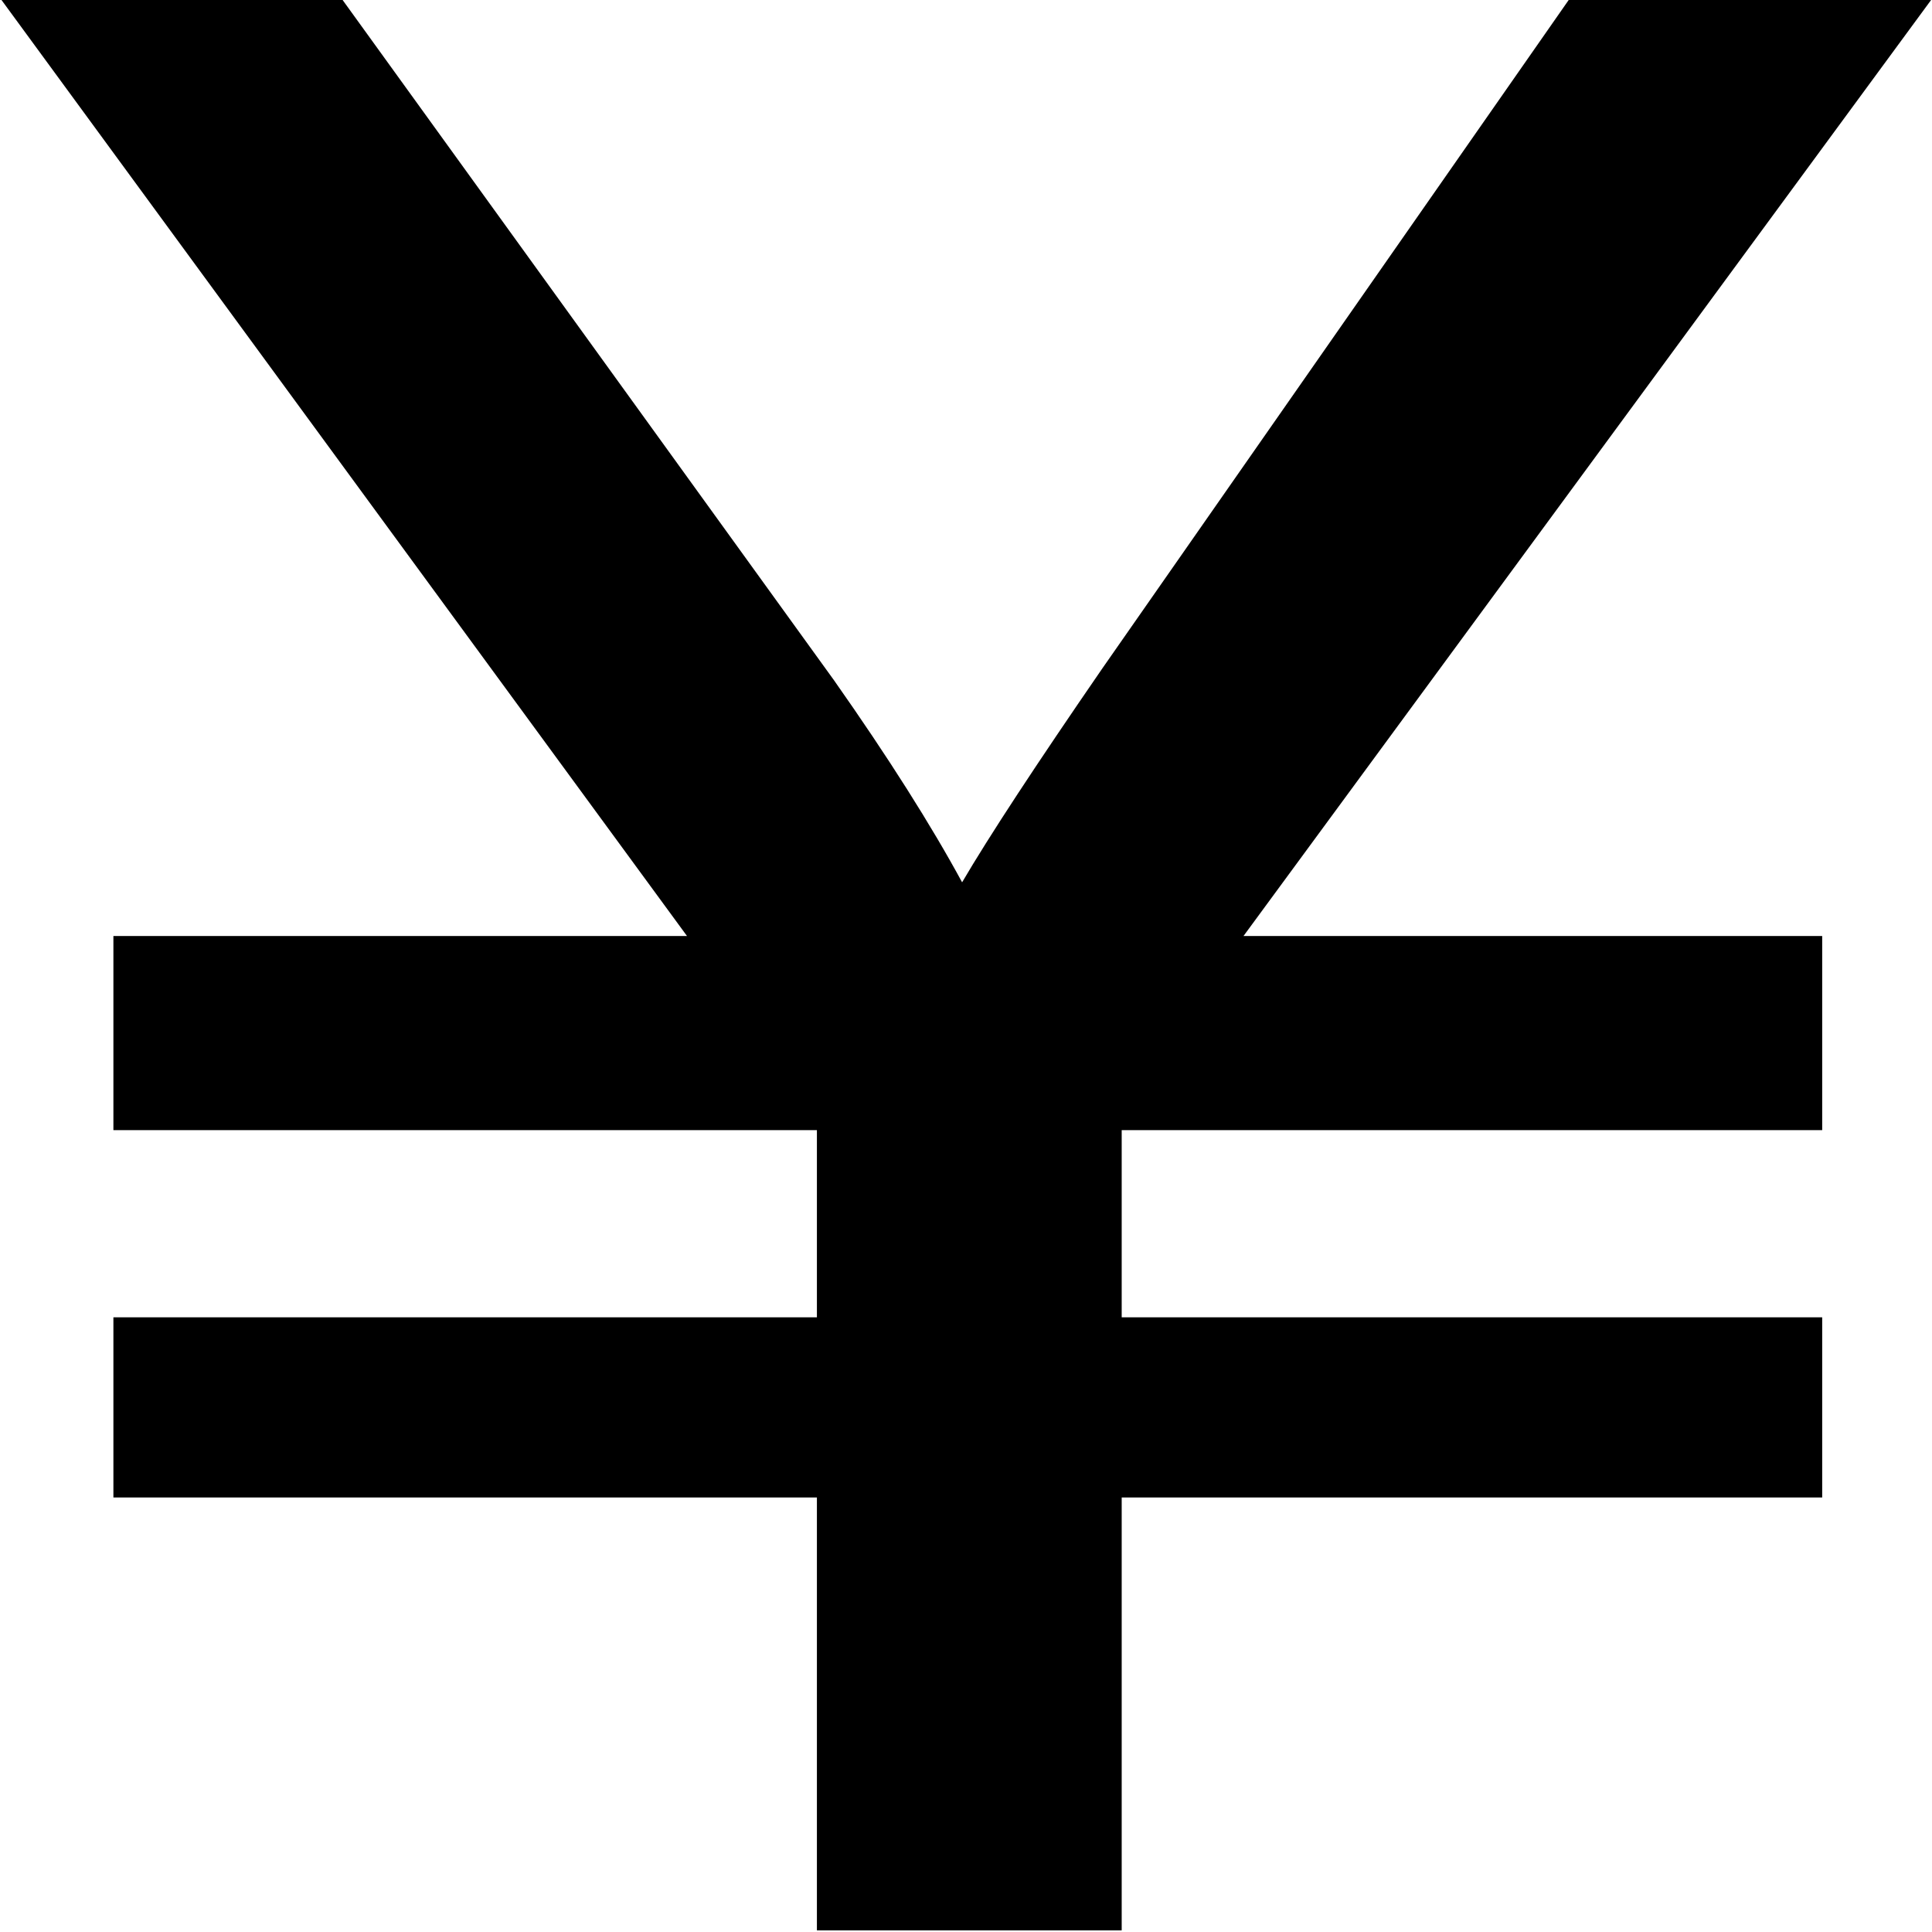
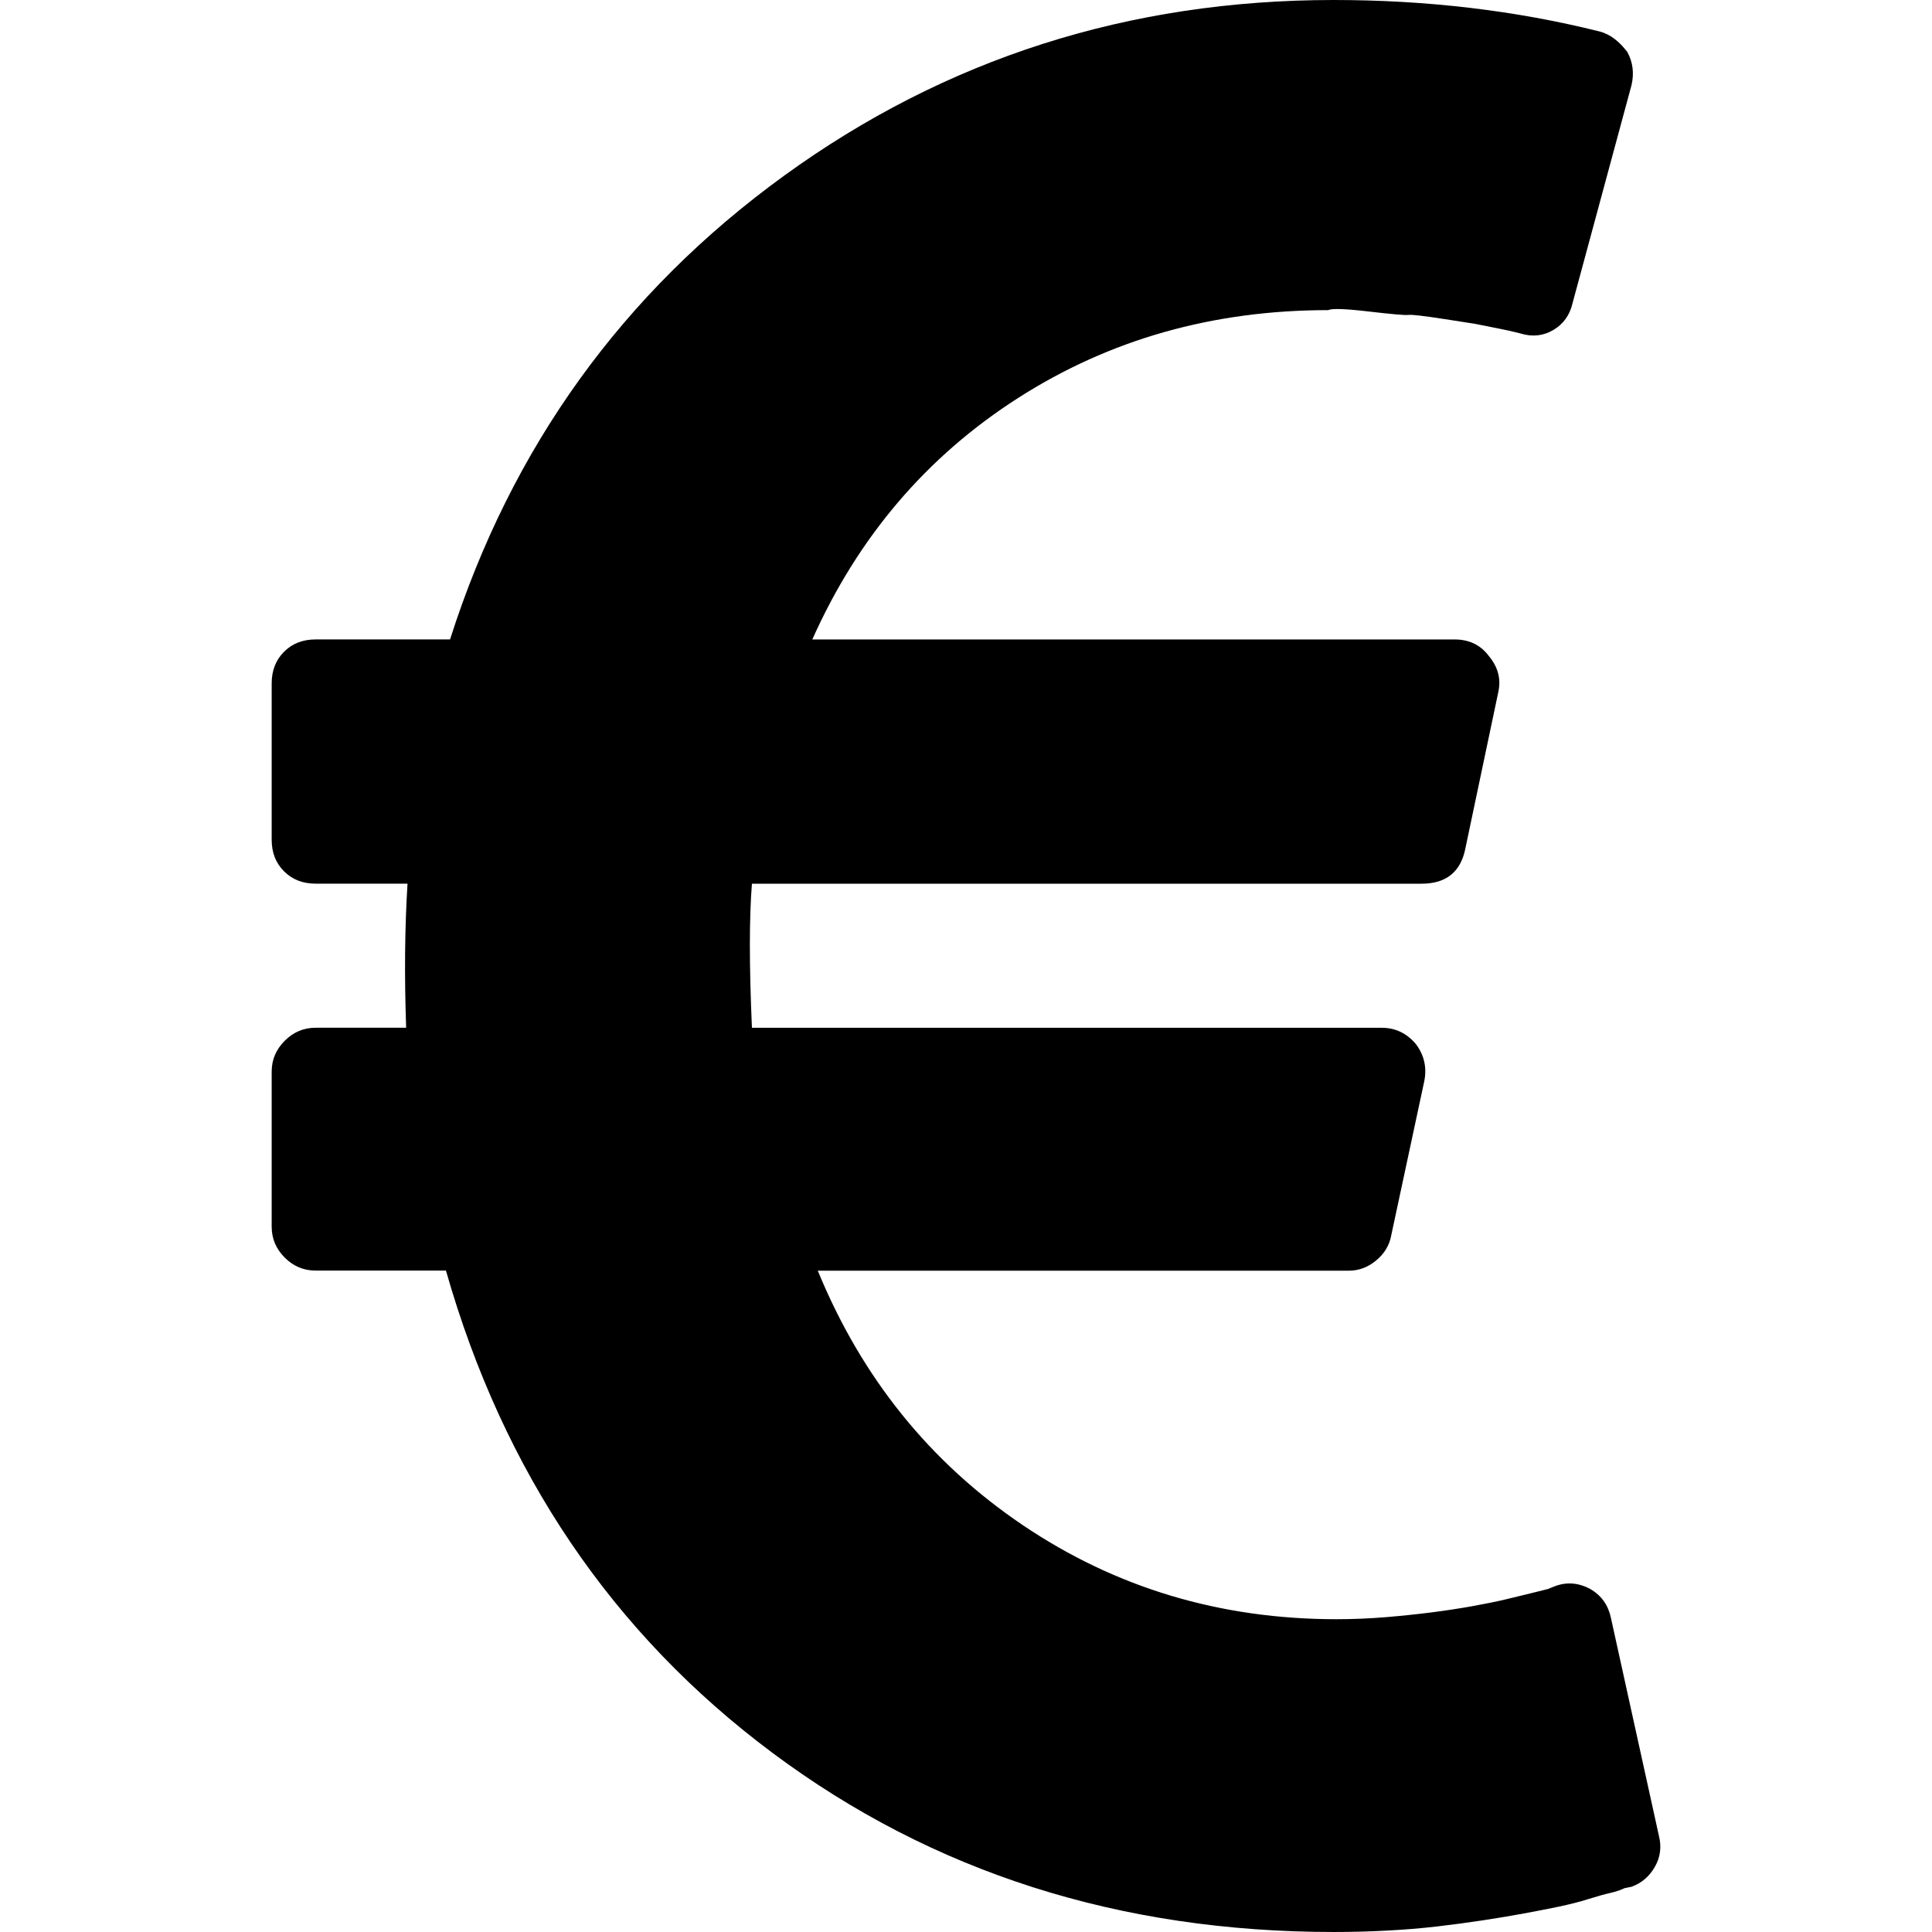
- <svg xmlns="http://www.w3.org/2000/svg" width="128" height="128">
-   <path d="M54.122 127.892v-28.68H7.513V87.274h46.609v-12.4H7.513v-12.86h38.003L.099 0h22.6l32.556 45.07c3.617 5.144 6.44 9.611 8.487 13.385 1.788-3.05 4.89-7.779 9.301-14.186L103.93 0h24.01L82.385 62.013h38.34v12.862h-46.41v12.4h46.41v11.937h-46.41v28.68H54.123z" />
+ <svg xmlns="http://www.w3.org/2000/svg" version="1.1" id="Capa_1" x="0px" y="0px" width="401.987px" height="401.987px" viewBox="0 0 401.987 401.987" style="enable-background:new 0 0 401.987 401.987;" xml:space="preserve">
+   <g>
+     <path d="M345.176,382.016l-9.996-45.392c-0.567-2.669-1.995-4.668-4.284-5.995c-2.475-1.335-4.948-1.52-7.42-0.568l-1.43,0.568   l-3.43,0.855c-1.525,0.376-3.285,0.808-5.283,1.283c-1.999,0.476-4.326,0.948-6.995,1.427c-2.655,0.476-5.476,0.907-8.419,1.287   c-2.949,0.373-6.132,0.712-9.561,0.999c-3.43,0.281-6.852,0.425-10.281,0.425c-24.174,0-45.922-6.517-65.239-19.555   c-19.32-13.042-33.548-30.696-42.683-52.961h110.486c2.098,0,4.001-0.712,5.708-2.143c1.719-1.424,2.766-3.183,3.139-5.284   l6.852-31.977c0.574-2.847,0-5.42-1.708-7.706c-1.903-2.286-4.288-3.43-7.139-3.43h-131.04c-0.571-12.942-0.571-22.934,0-29.978   h139.325c5.144,0,8.186-2.472,9.137-7.421l6.852-32.548c0.567-2.664-0.089-5.136-1.999-7.422c-1.707-2.284-4.086-3.431-7.132-3.431   h-133.62c9.517-21.317,23.791-38.066,42.827-50.248c19.034-12.185,40.542-18.274,64.524-18.274c0.764-0.38,3.569-0.284,8.419,0.286   c4.853,0.568,7.618,0.808,8.281,0.712c0.657-0.094,3.142,0.193,7.42,0.855c4.284,0.666,6.427,1,6.427,1l4.996,0.998   c1.431,0.288,2.525,0.522,3.285,0.715l1.143,0.284c2.472,0.765,4.75,0.525,6.852-0.711c2.095-1.241,3.429-3.094,4.001-5.568   l12.278-45.395c0.568-2.475,0.28-4.759-0.855-6.852c-1.715-2.288-3.621-3.715-5.715-4.284C315.39,2.19,296.92,0,277.51,0   c-42.641,0-80.751,12.185-114.347,36.545c-33.595,24.362-56.77,56.532-69.523,96.501H65.663c-2.666,0-4.853,0.855-6.567,2.568   c-1.709,1.711-2.568,3.901-2.568,6.567v32.548c0,2.664,0.856,4.854,2.568,6.563c1.715,1.715,3.905,2.568,6.567,2.568h19.13   c-0.575,9.139-0.666,19.126-0.288,29.981H65.663c-2.474,0-4.615,0.903-6.423,2.711c-1.807,1.807-2.712,3.949-2.712,6.42v32.264   c0,2.478,0.905,4.613,2.712,6.427c1.809,1.808,3.949,2.704,6.423,2.704h27.124c11.991,42.064,34.643,75.52,67.952,100.357   c33.311,24.846,72.235,37.261,116.771,37.261c3.62,0,7.282-0.089,10.995-0.287c3.72-0.191,7.187-0.479,10.424-0.855   c3.234-0.377,6.424-0.801,9.565-1.28c3.138-0.479,5.995-0.947,8.562-1.431c2.57-0.472,4.997-0.947,7.279-1.42   c2.286-0.482,4.332-0.999,6.143-1.574c1.807-0.564,3.323-0.996,4.565-1.276c1.239-0.287,2.238-0.626,2.994-0.999l1.431-0.288   c2.095-0.76,3.713-2.142,4.853-4.144C345.464,386.444,345.744,384.299,345.176,382.016z" />
+   </g>
+   <g>
+ </g>
+   <g>
+ </g>
+   <g>
+ </g>
+   <g>
+ </g>
+   <g>
+ </g>
+   <g>
+ </g>
+   <g>
+ </g>
+   <g>
+ </g>
+   <g>
+ </g>
+   <g>
+ </g>
+   <g>
+ </g>
+   <g>
+ </g>
+   <g>
+ </g>
+   <g>
+ </g>
+   <g>
+ </g>
</svg>
